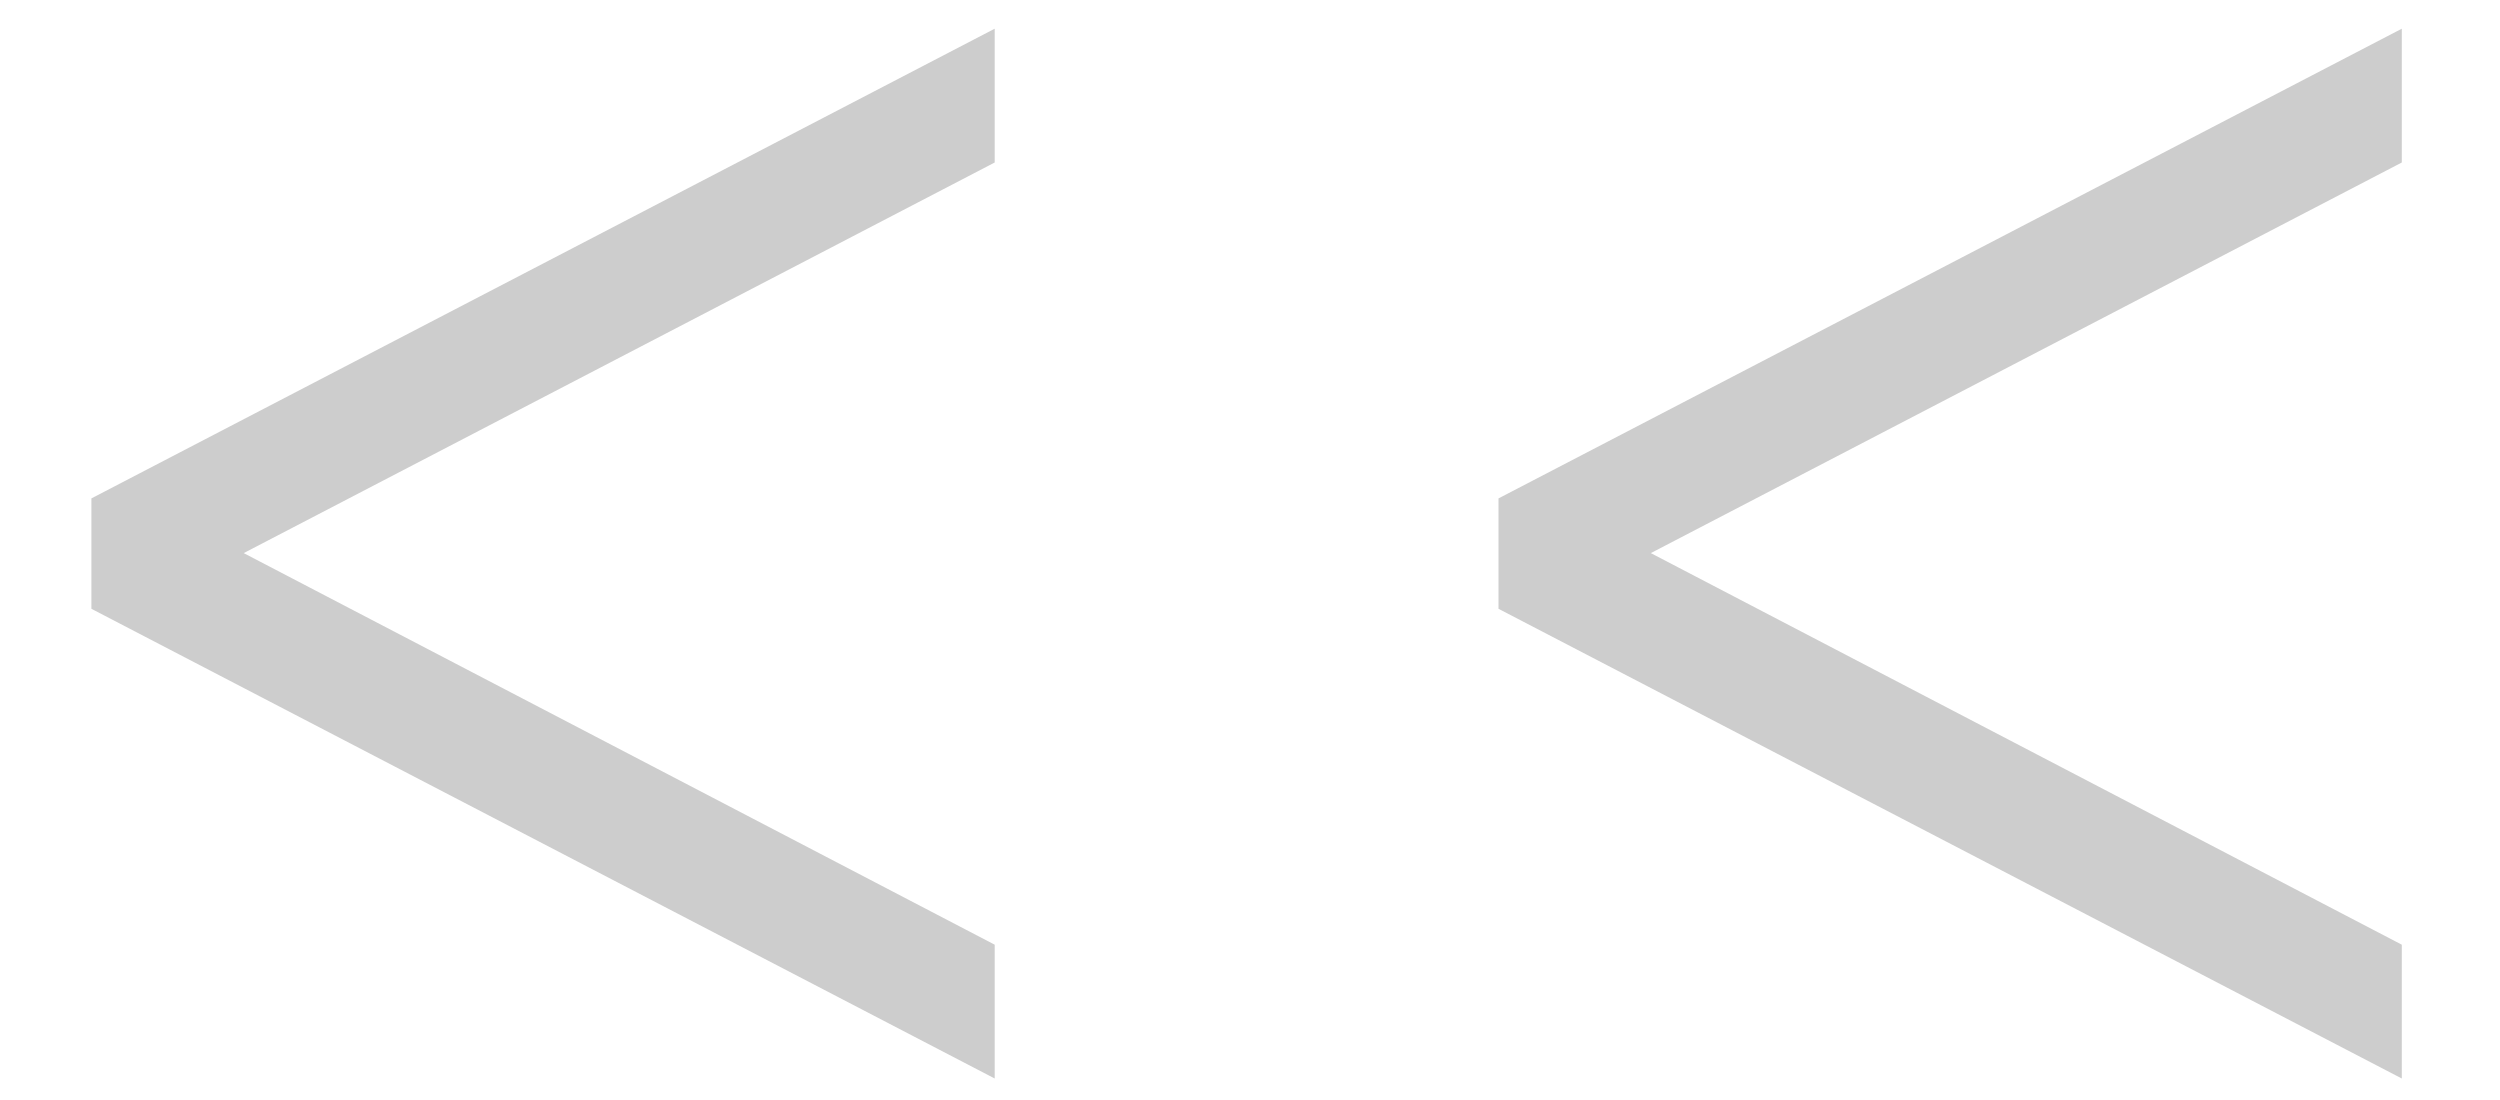
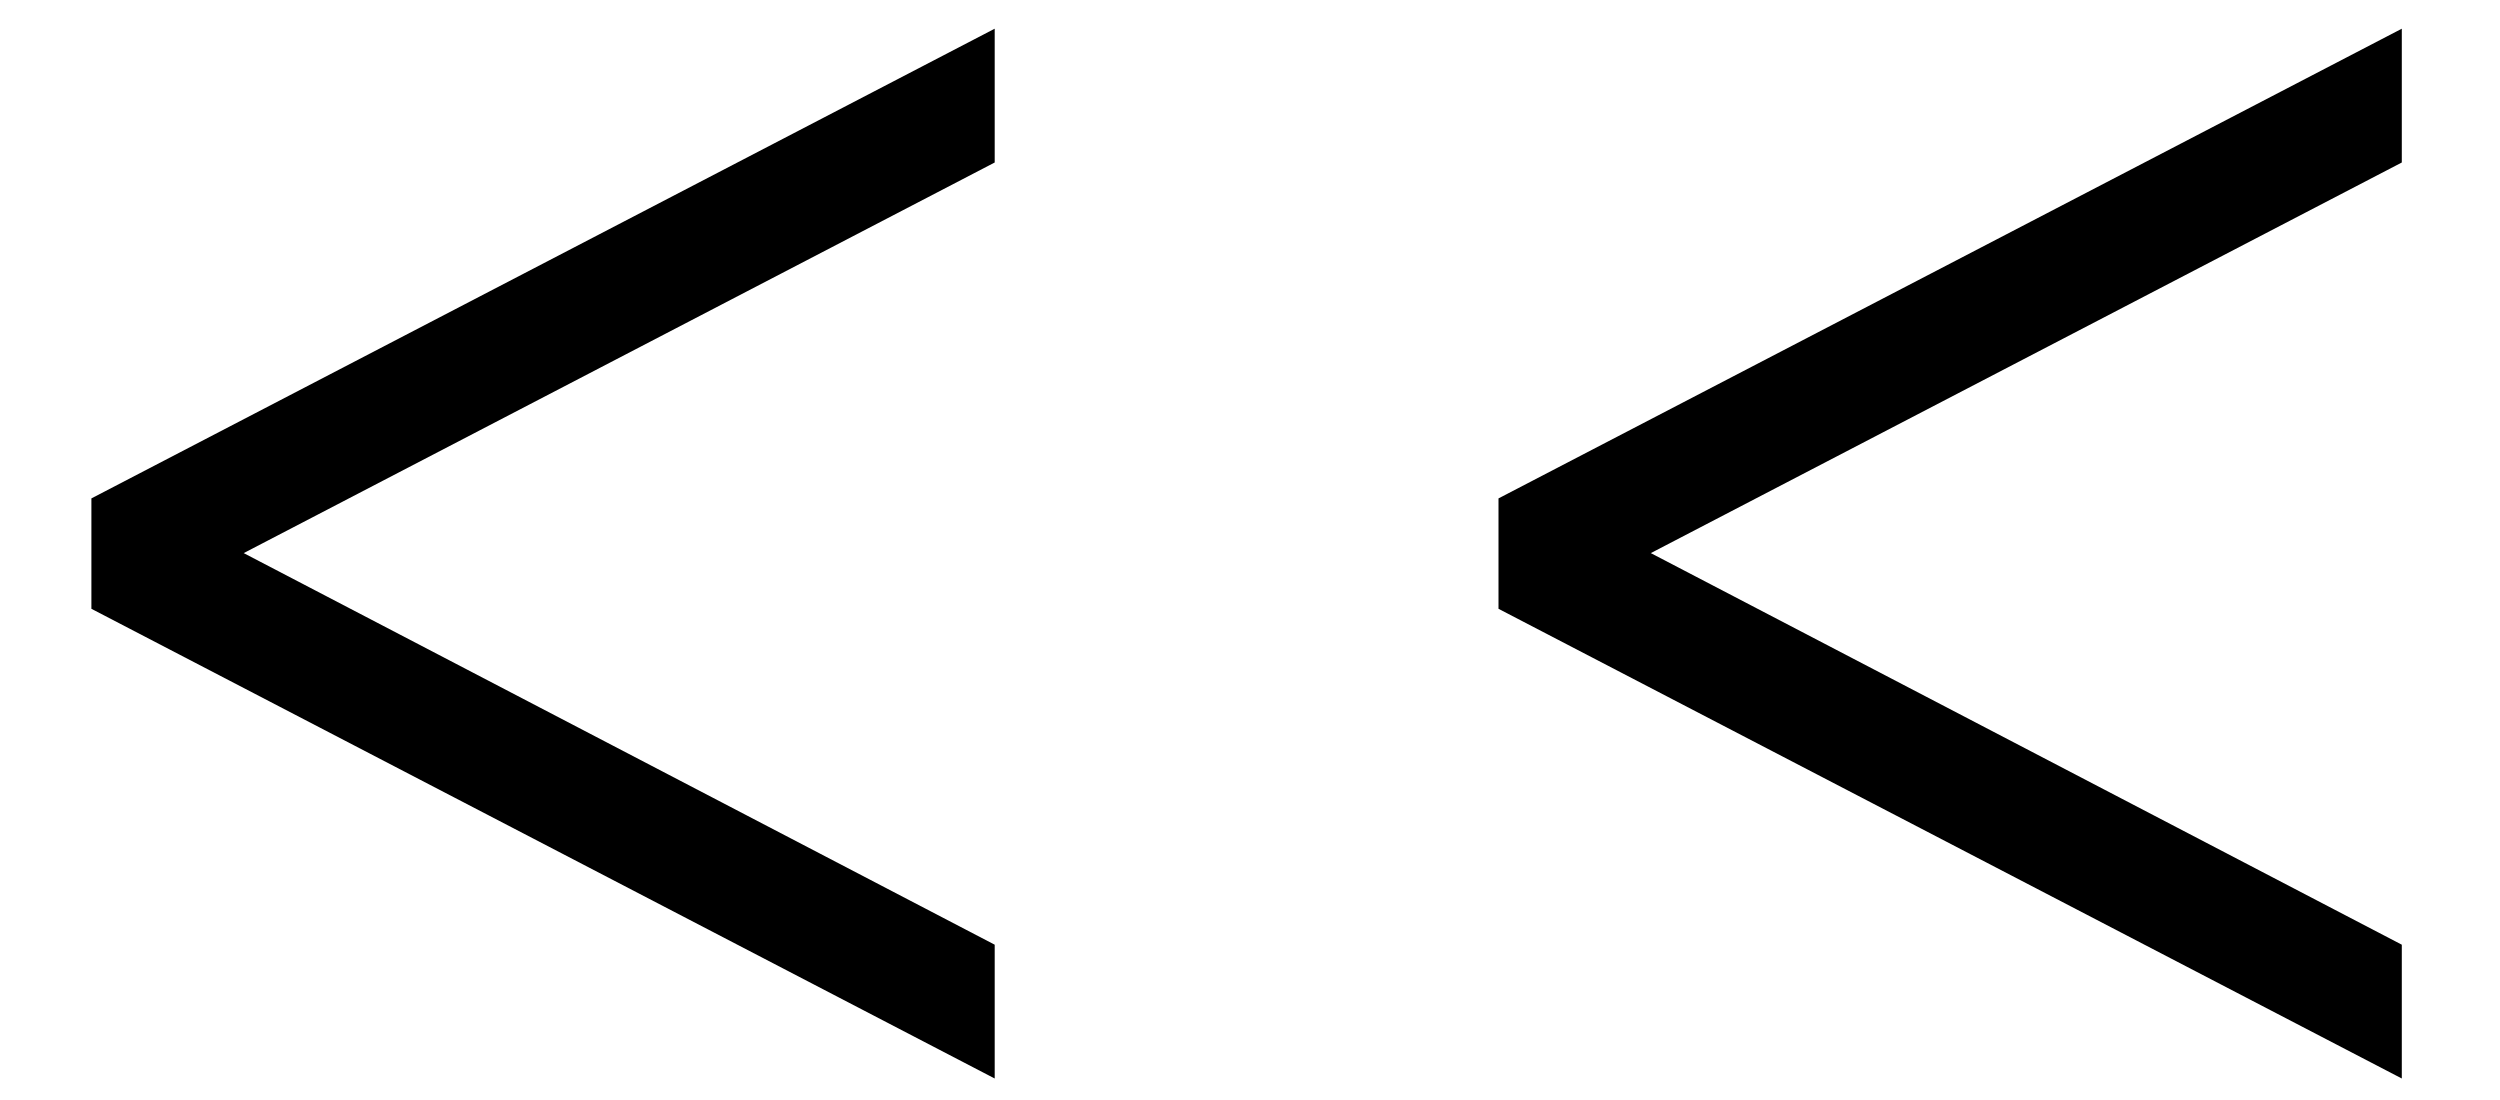
<svg xmlns="http://www.w3.org/2000/svg" width="25" height="11" viewBox="0 0 25 11" fill="none">
-   <path d="M9.947 10.785L0.914 6.088V4.984L9.947 0.287V1.625L2.437 5.531L9.947 9.447V10.785ZM24.018 10.785L14.985 6.088V4.984L24.018 0.287V1.625L16.508 5.531L24.018 9.447V10.785Z" fill="#CDCDCD" />
+   <path d="M9.947 10.785L0.914 6.088V4.984L9.947 0.287V1.625L2.437 5.531L9.947 9.447V10.785ZM24.018 10.785L14.985 6.088V4.984L24.018 0.287V1.625L16.508 5.531L24.018 9.447V10.785Z" fill="currentColor" />
</svg>
